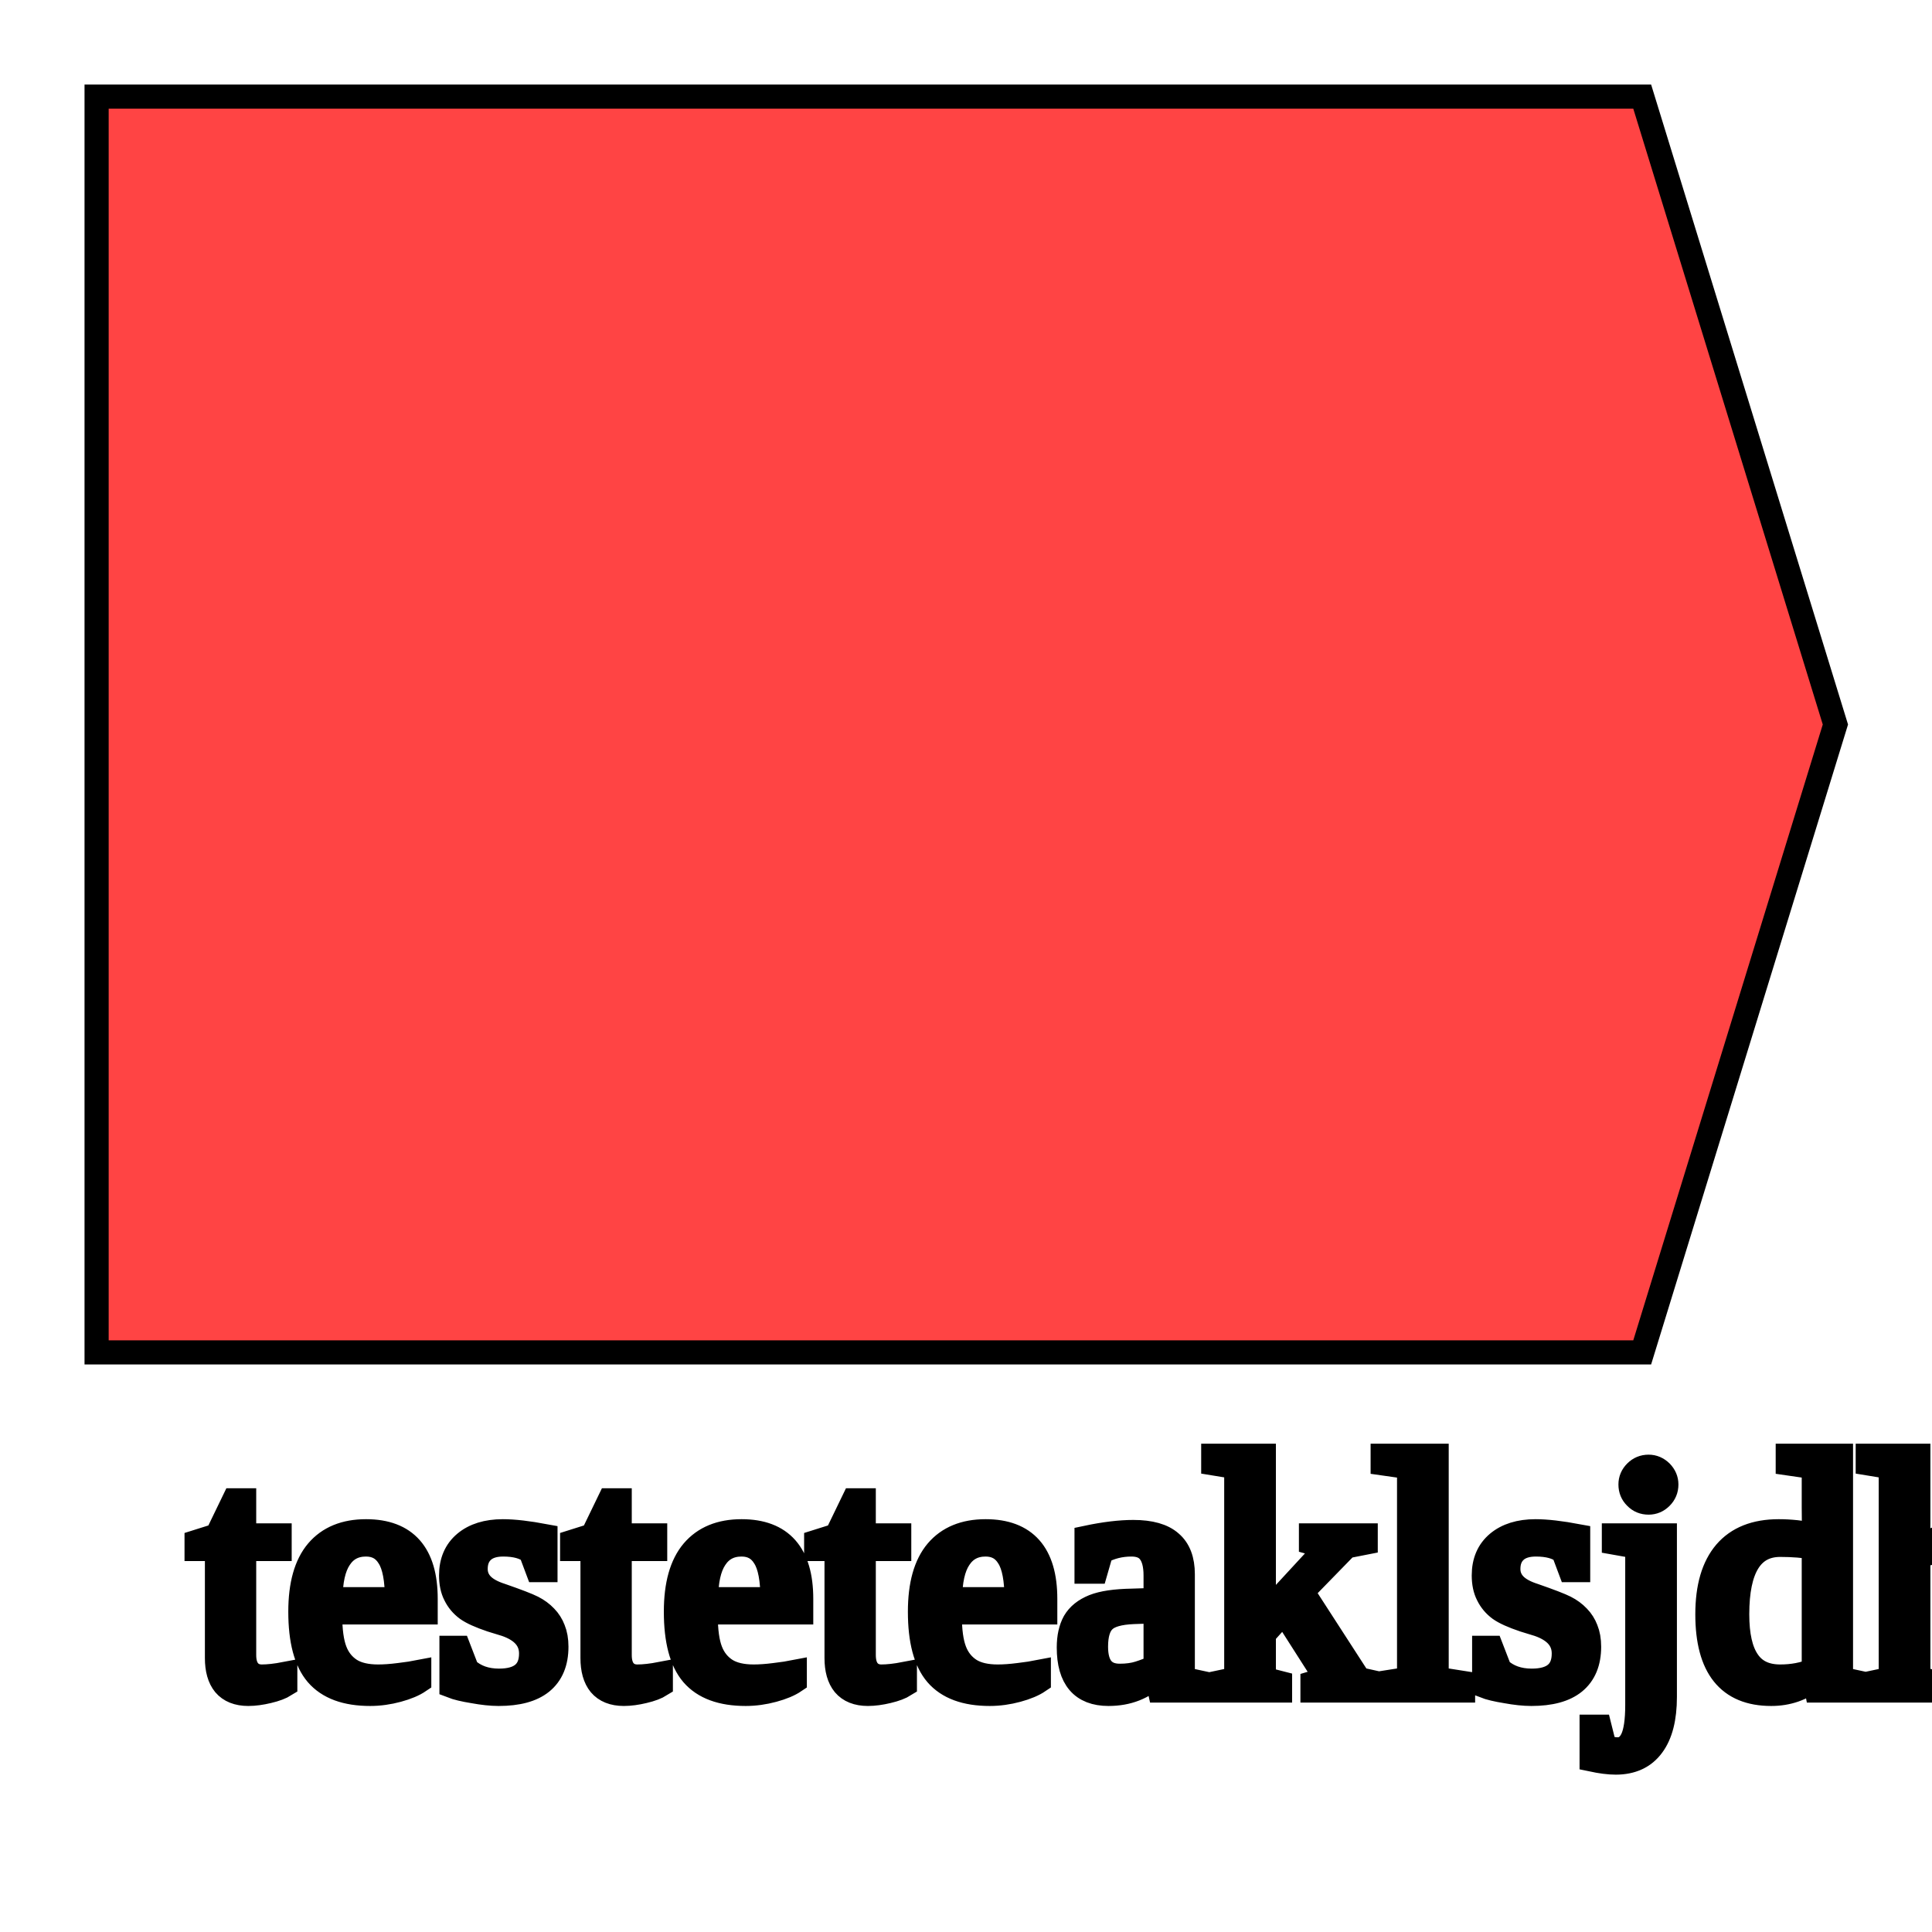
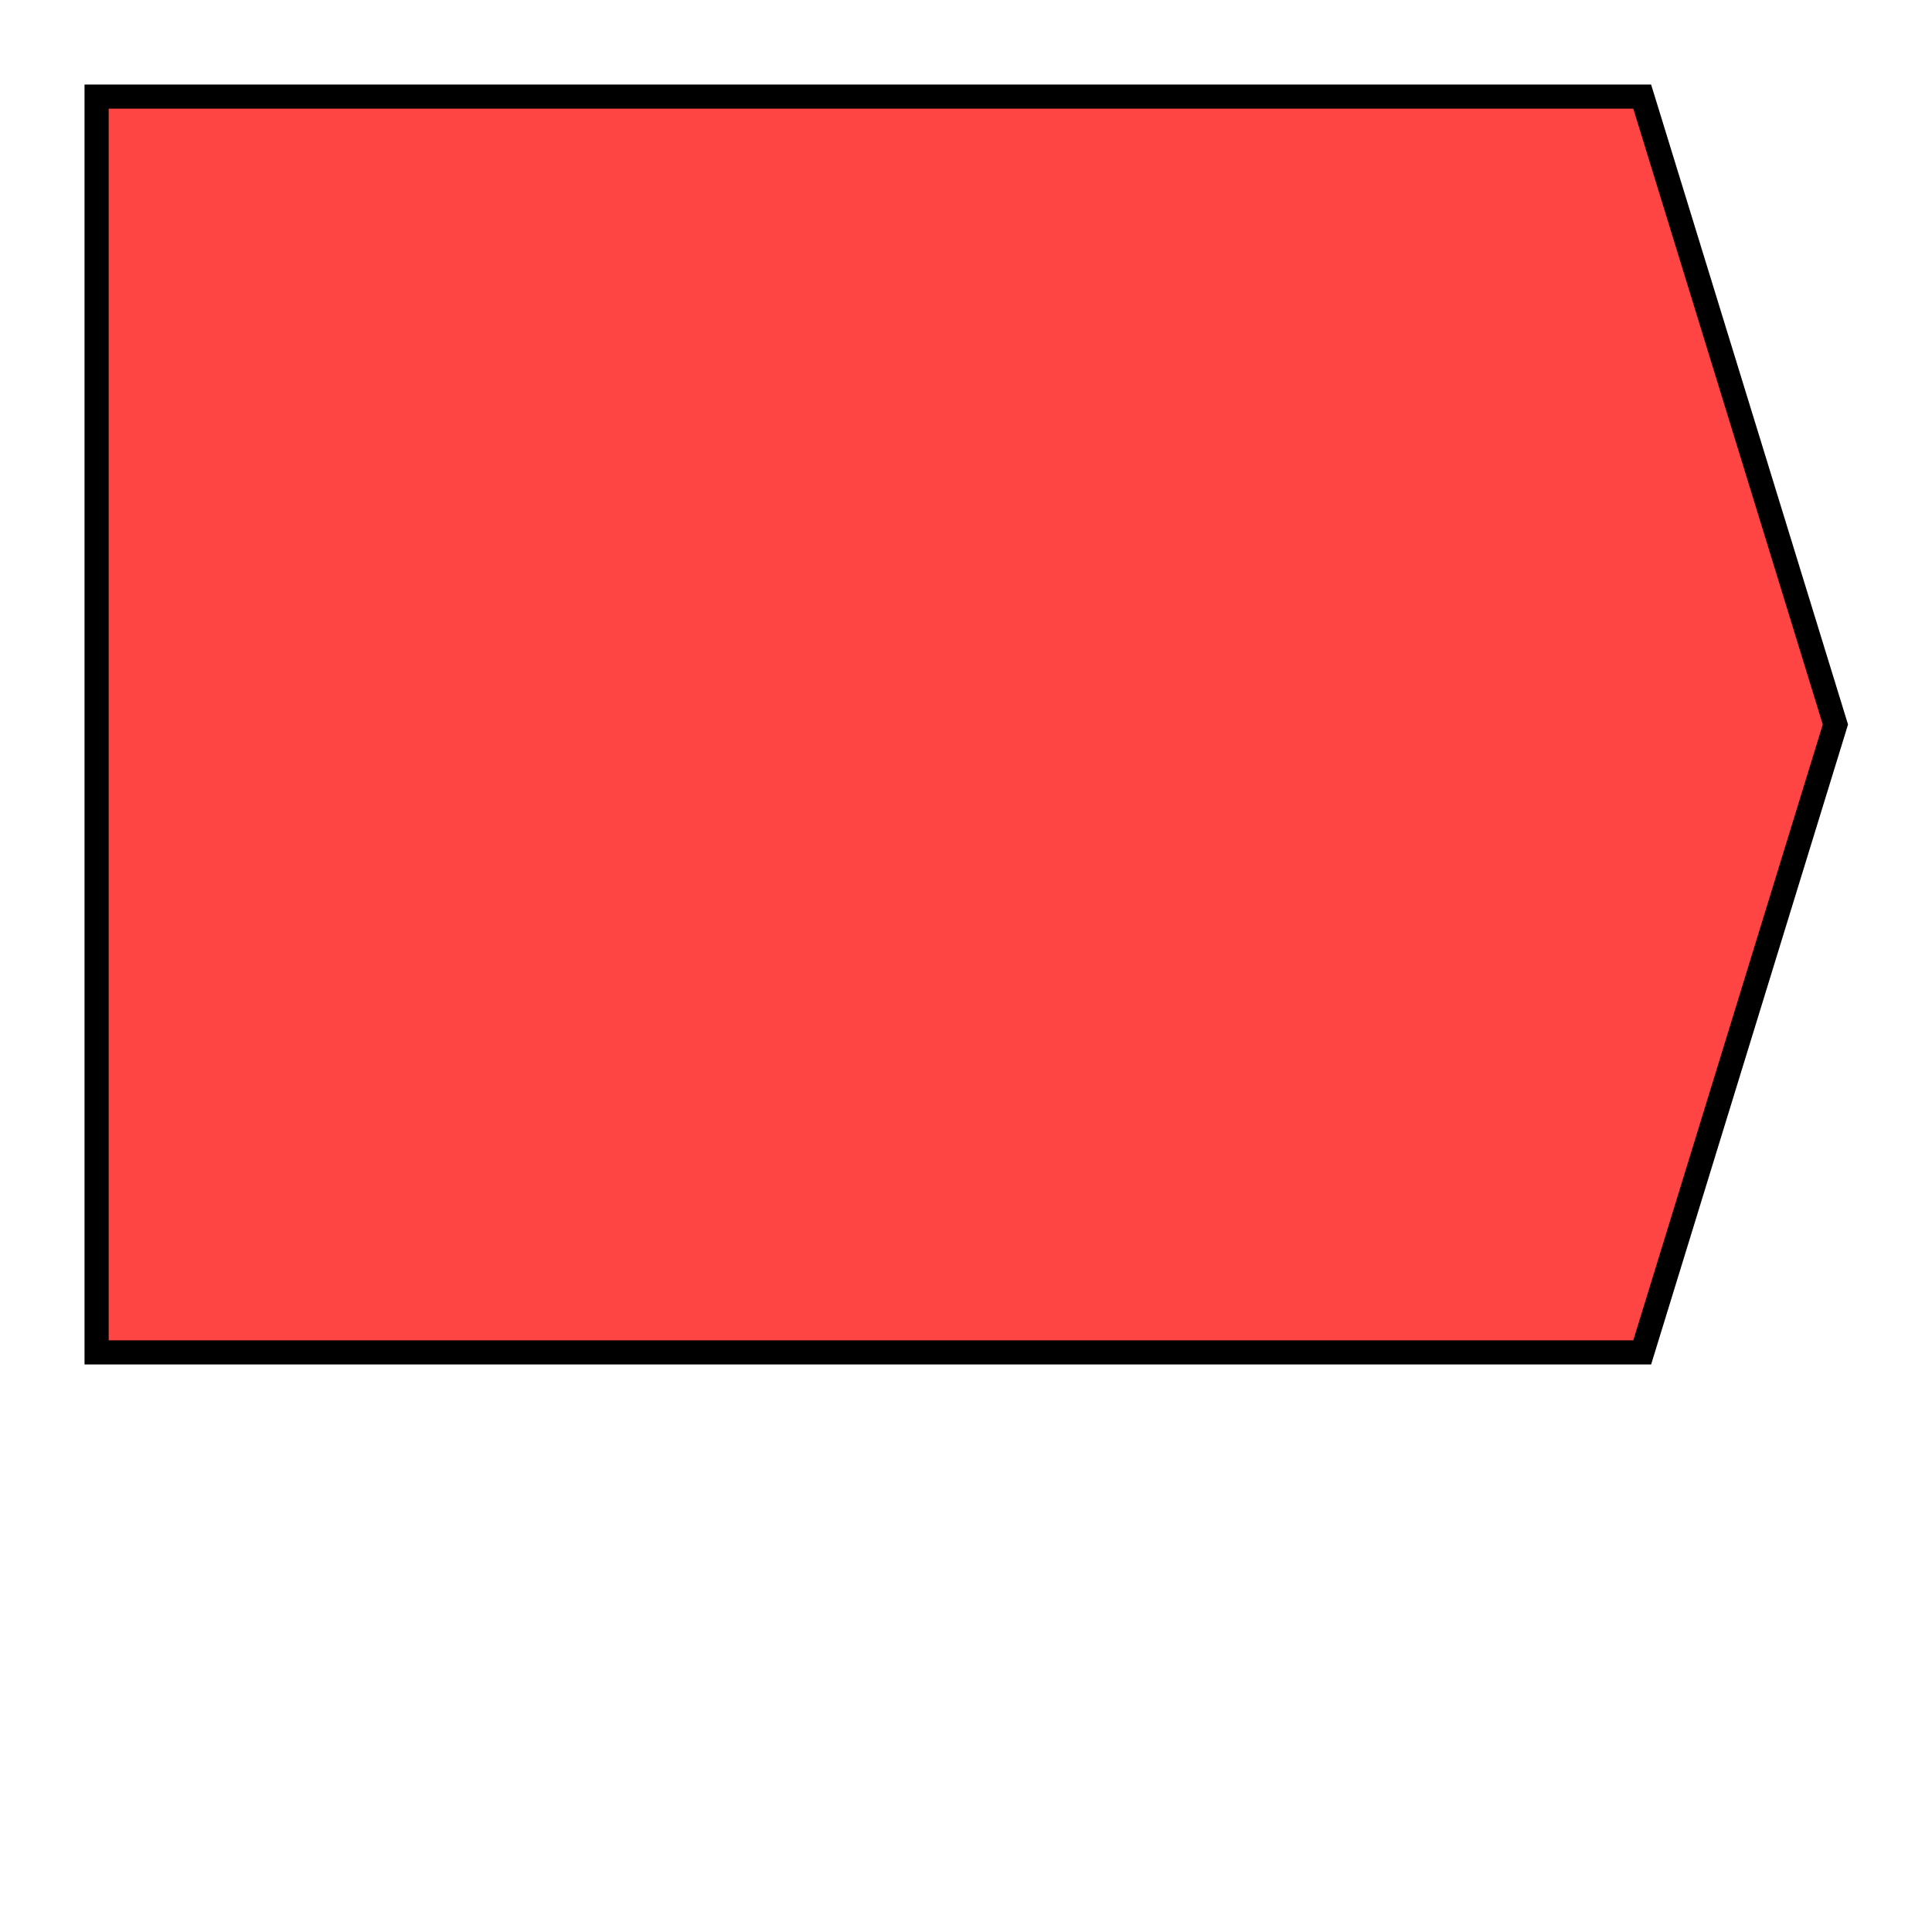
<svg xmlns="http://www.w3.org/2000/svg" xmlns:ns1="http://www.b3mn.org/oryx" width="80" height="80" version="1.0">
  <defs />
  <ns1:magnets>
    <ns1:magnet ns1:cx="12" ns1:cy="30" ns1:anchors="left" />
    <ns1:magnet ns1:cx="40" ns1:cy="4" ns1:anchors="top" />
    <ns1:magnet ns1:cx="76" ns1:cy="30" ns1:anchors="right" />
    <ns1:magnet ns1:cx="40" ns1:cy="56" ns1:anchors="bottom" />
  </ns1:magnets>
  <g pointer-events="fill">
    <polygon id="crossrefelem" points="4,4 68,4 76,30 68,56 4,56" fill="#FF4444" stroke="black" stroke-width="1" />
-     <text font-size="14" id="crossreftext" x="8" y="70" ns1:align="middle center" stroke="black">testeteaklsjdh</text>
+     <text font-size="14" id="text" x="8" y="70" ns1:align="middle center" stroke="black" />
  </g>
</svg>
